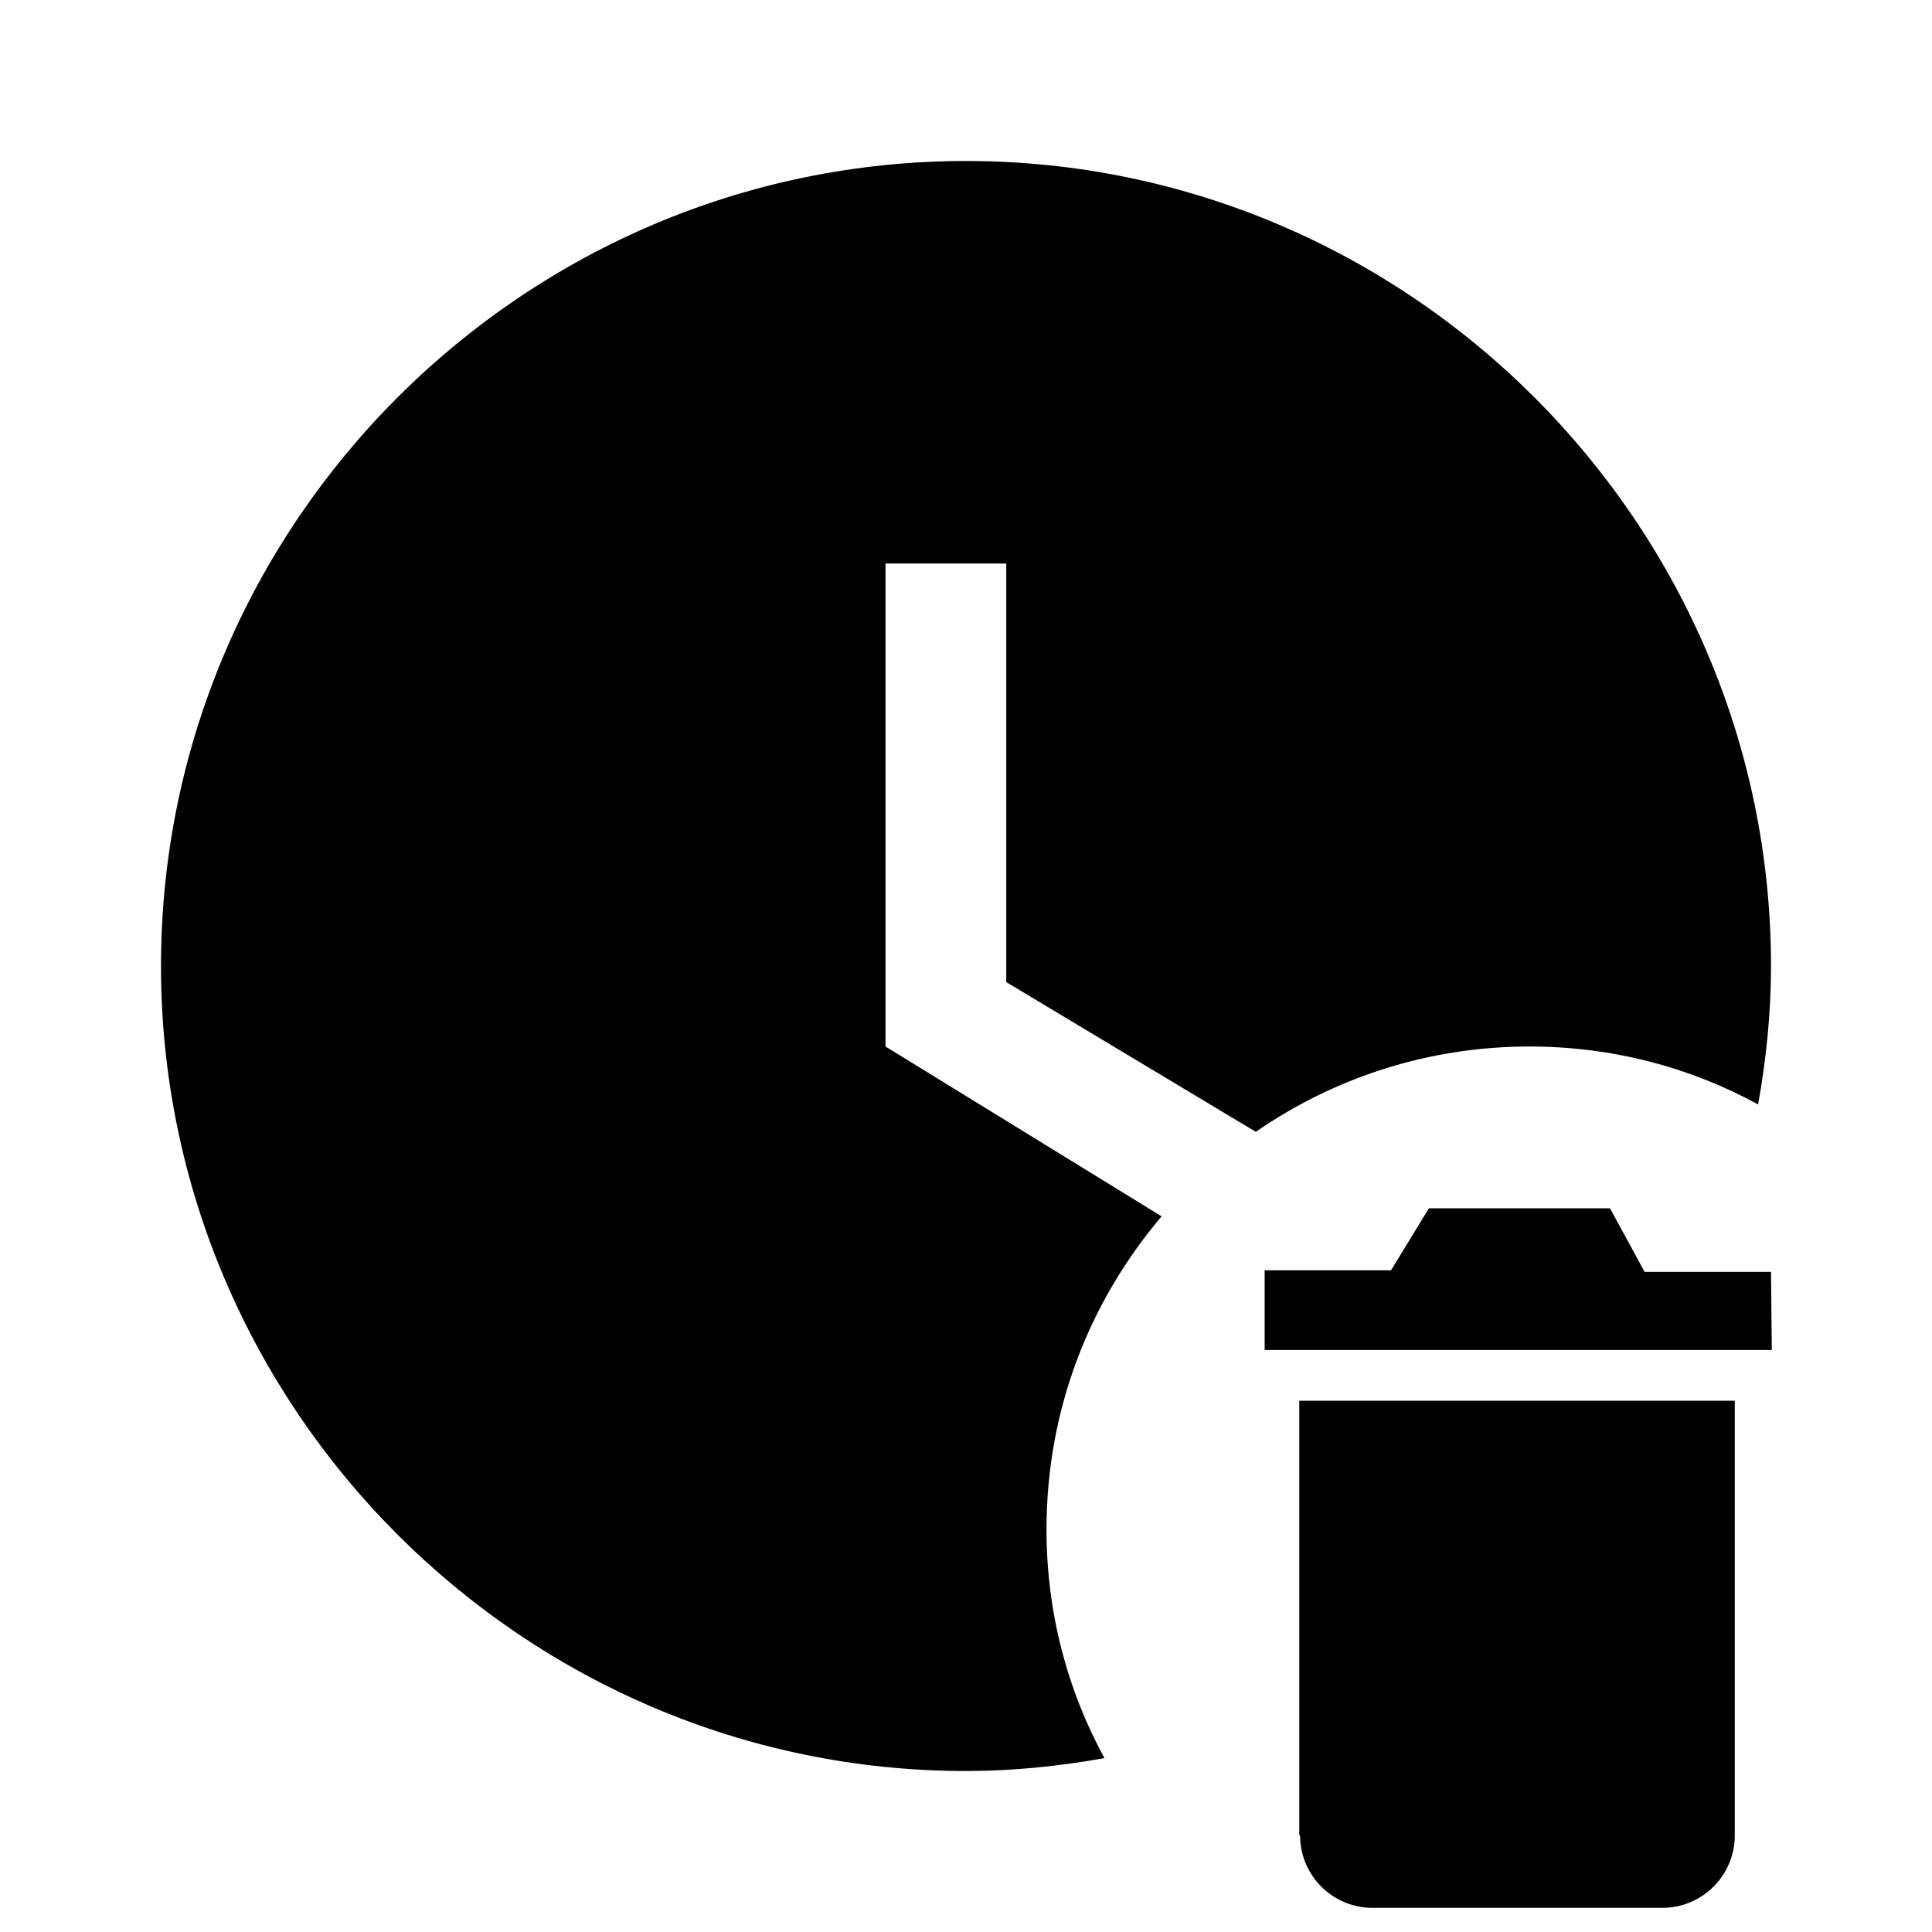
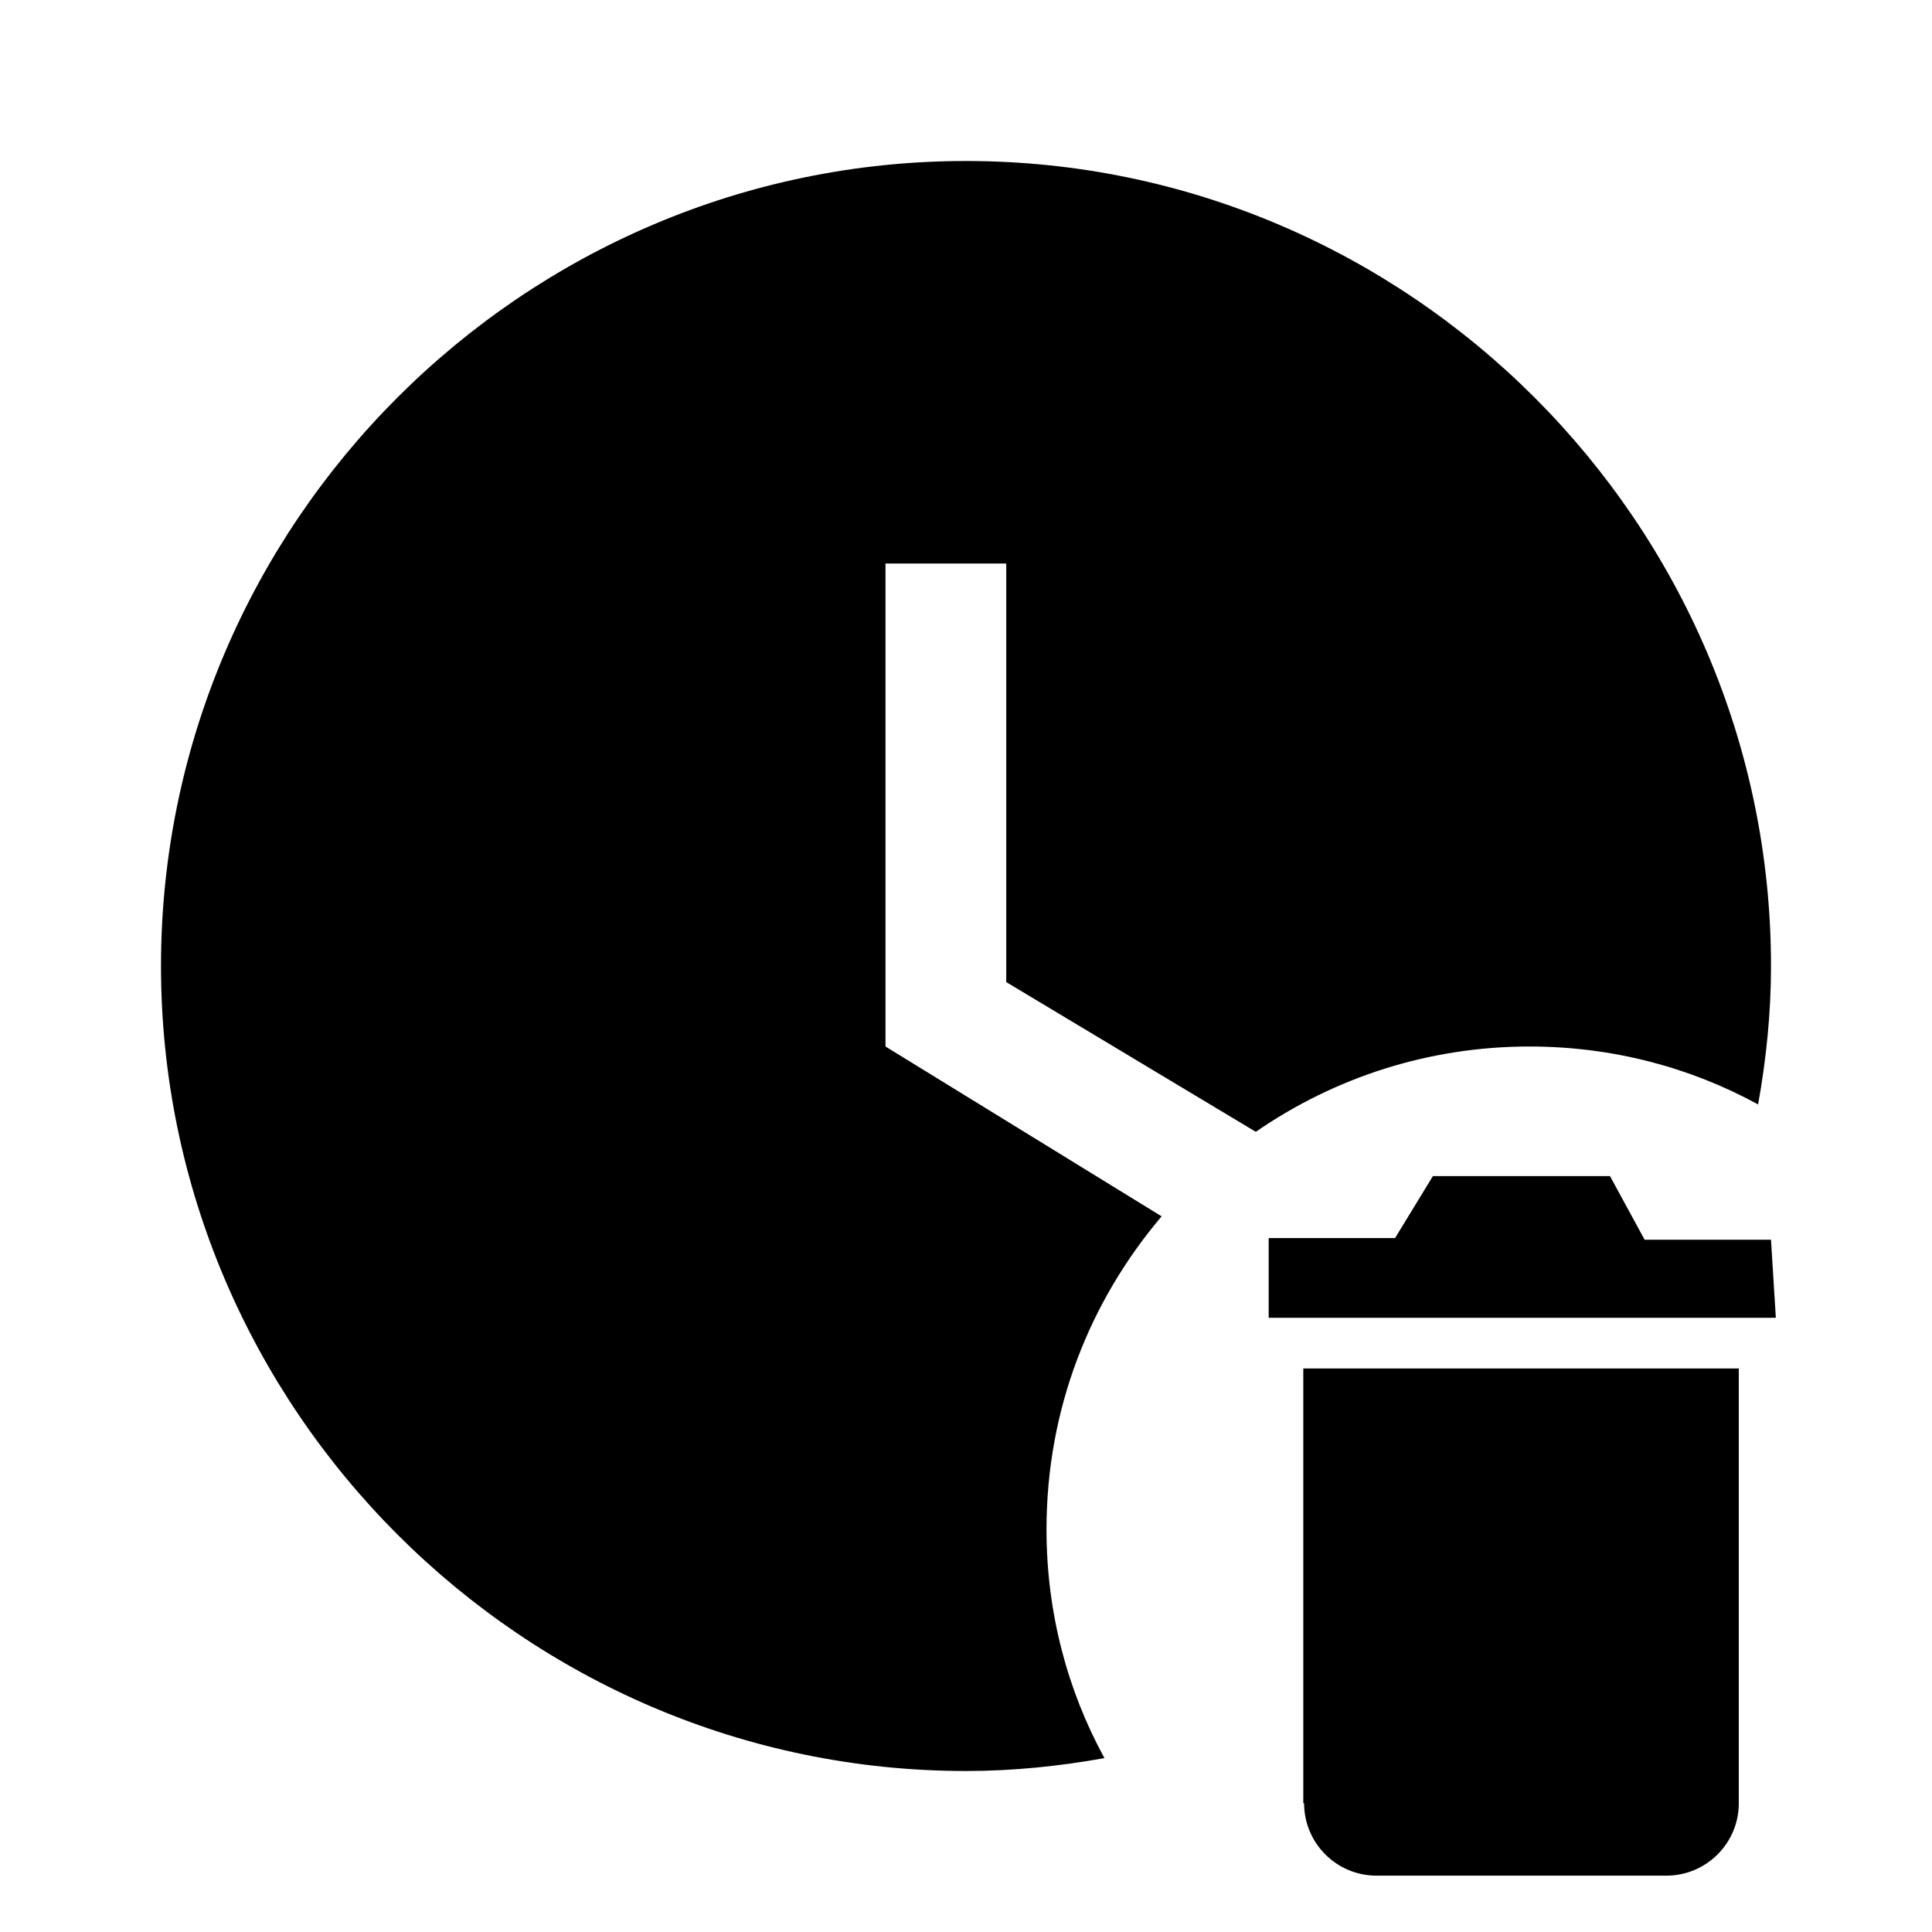
- <svg xmlns="http://www.w3.org/2000/svg" viewBox="0 0 24 24">
-   <path d="M13.72 21.84C13.16 21.94 12.59 22 12 22 6.5 22 2 17.5 2 12S6.5 2 12 2 22 6.5 22 12C22 12.59 21.94 13.16 21.84 13.72 21 13.26 20.03 13 19 13 17.74 13 16.57 13.39 15.6 14.06L12.5 12.2V7H11V13L14.43 15.11C13.54 16.16 13 17.5 13 19 13 20.03 13.26 21 13.72 21.84M22 15.8h-1.57l-.43-.79h-2.25l-.47.77h-1.57v.99h6.3m-5.86 6.03a.9.9 90 00.9.9h3.6a.9.9 90 00.9-.9v-5.4h-5.41v5.4z" />
+ <svg xmlns="http://www.w3.org/2000/svg" width="24" height="24" viewBox="0 0 24 24">
+   <path d="M13.72 21.84C13.16 21.94 12.59 22 12 22 6.5 22 2 17.5 2 12S6.5 2 12 2 22 6.5 22 12C22 12.59 21.94 13.16 21.84 13.72 21 13.26 20.03 13 19 13 17.74 13 16.57 13.39 15.6 14.06L12.5 12.2V7H11V13L14.43 15.11C13.54 16.16 13 17.5 13 19 13 20.03 13.26 21 13.72 21.84M22 15.4h-1.57l-.43-.79h-2.2l-.47.77h-1.57v.99h6.3m-5.86 6.03a.9.9 90 00.9.9h3.6a.9.9 90 00.9-.9v-5.4h-5.41v5.4z" />
</svg>
